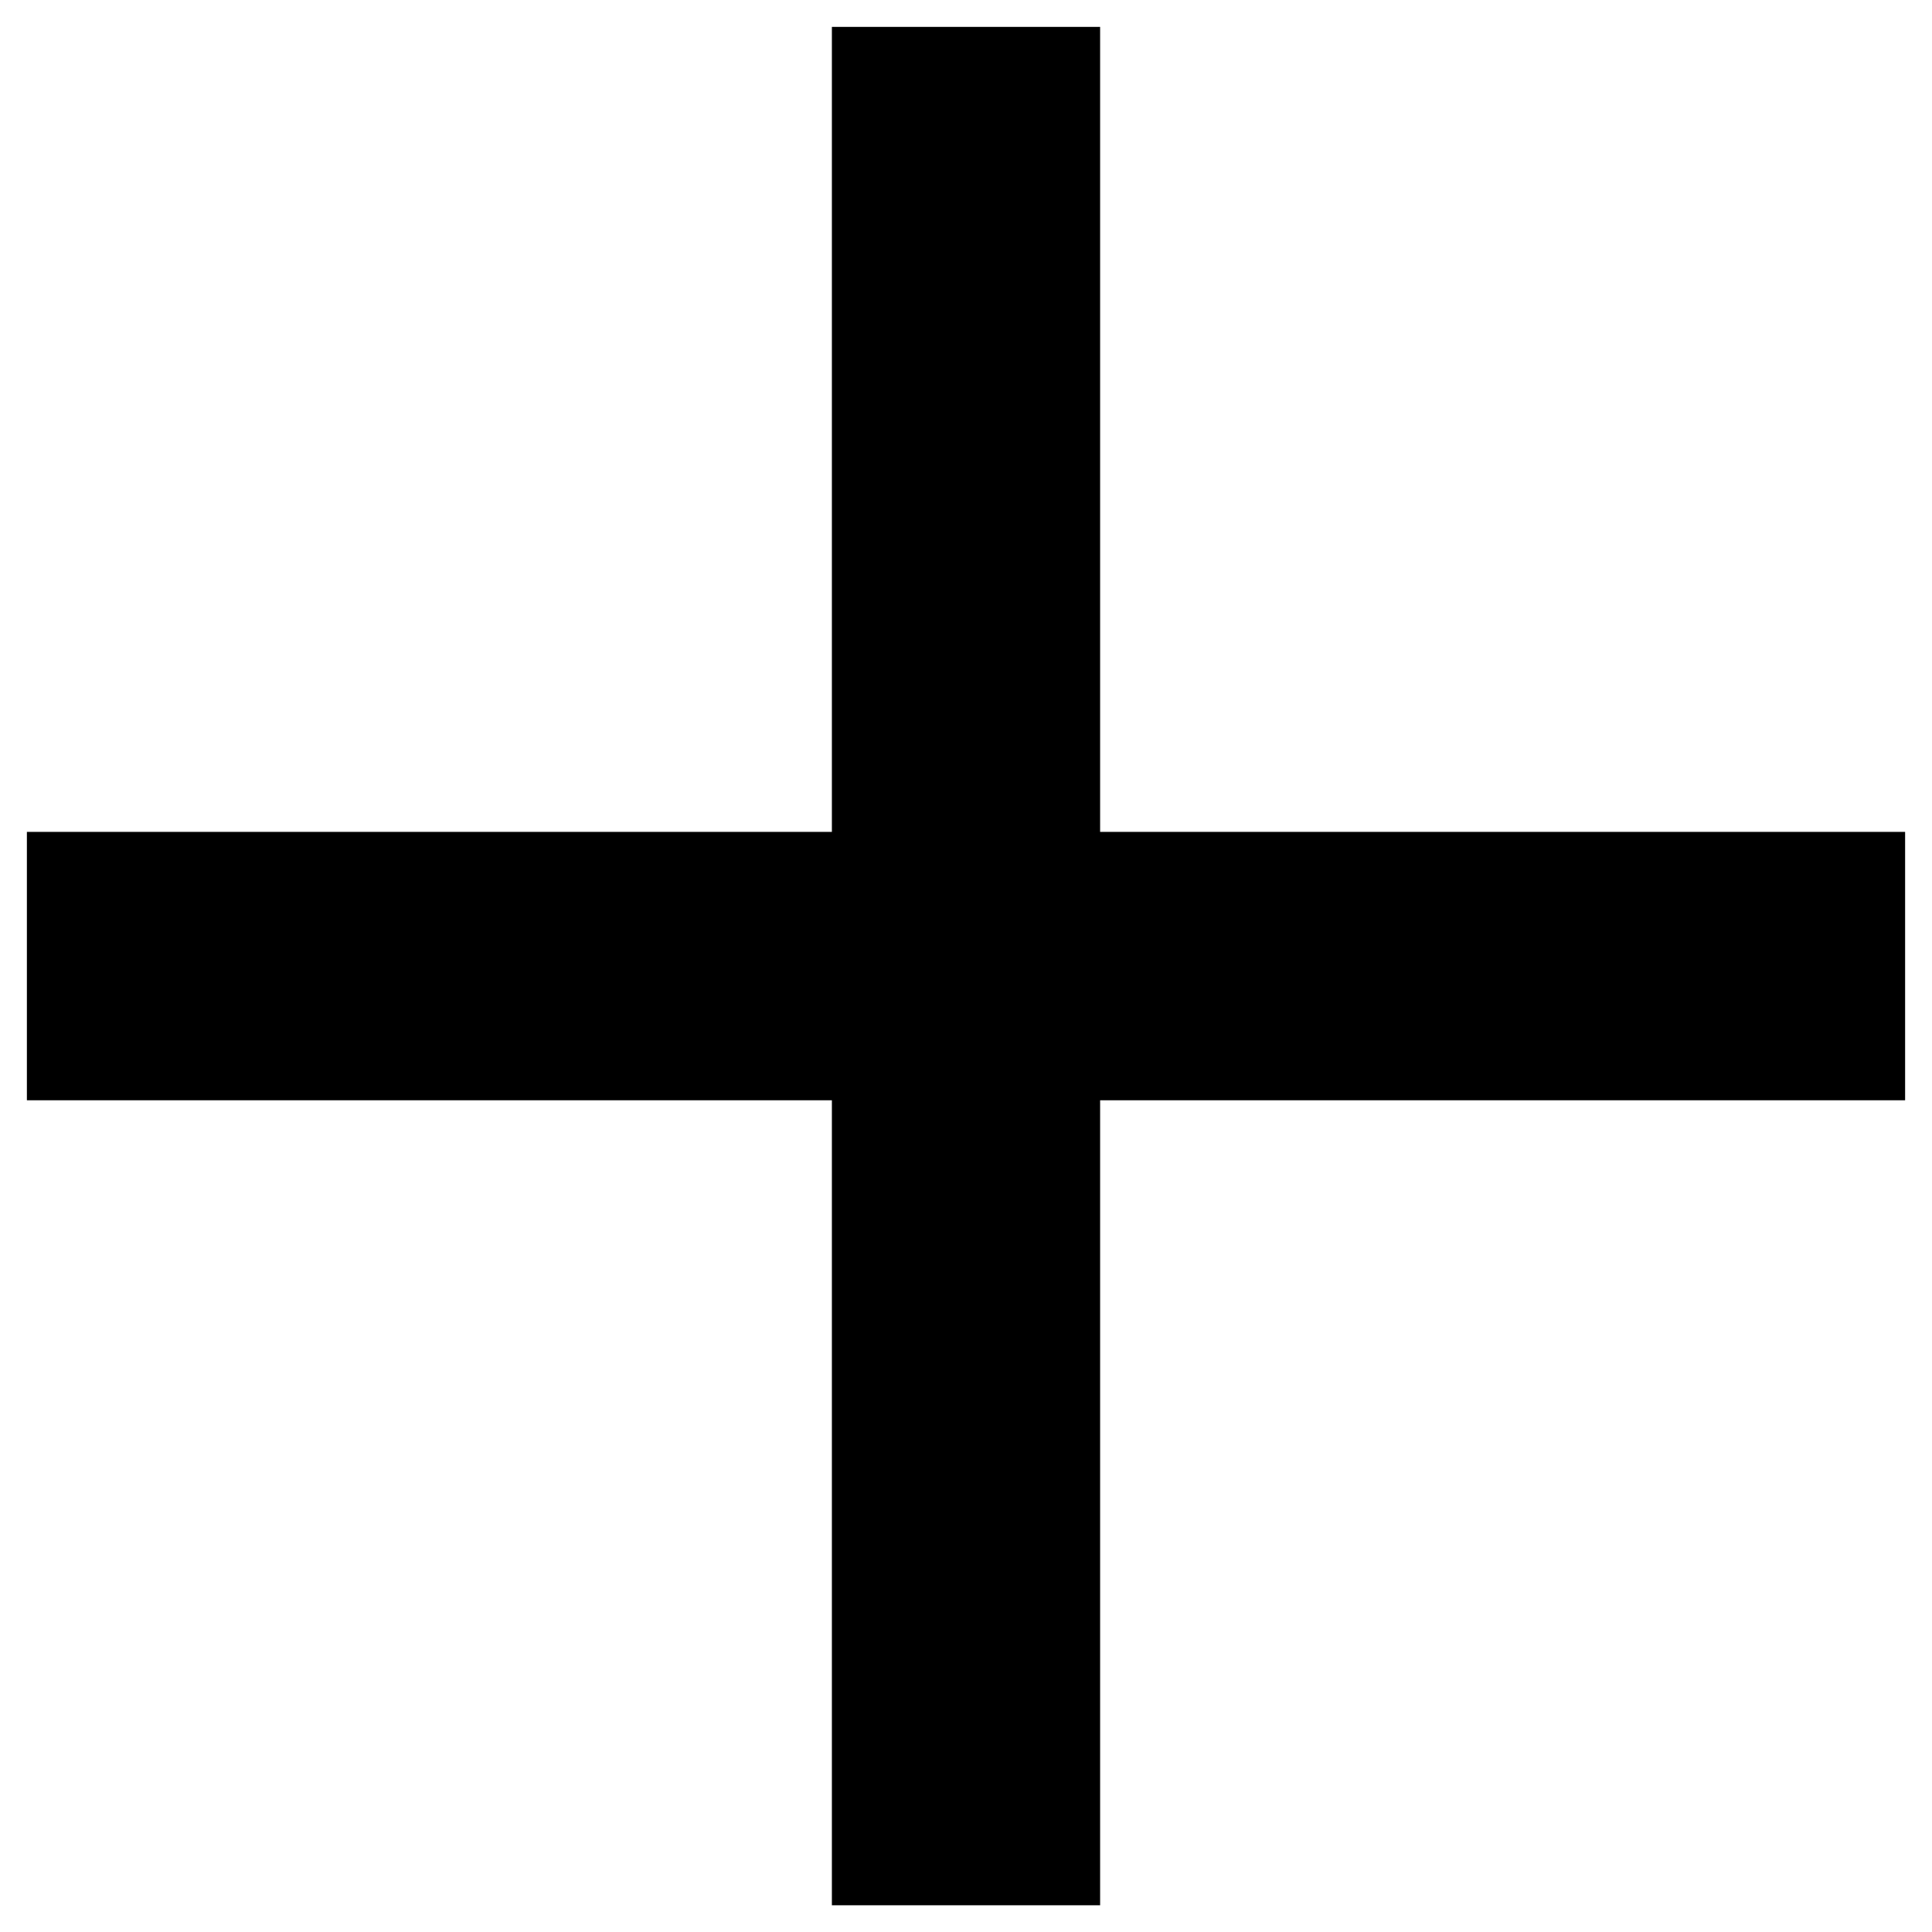
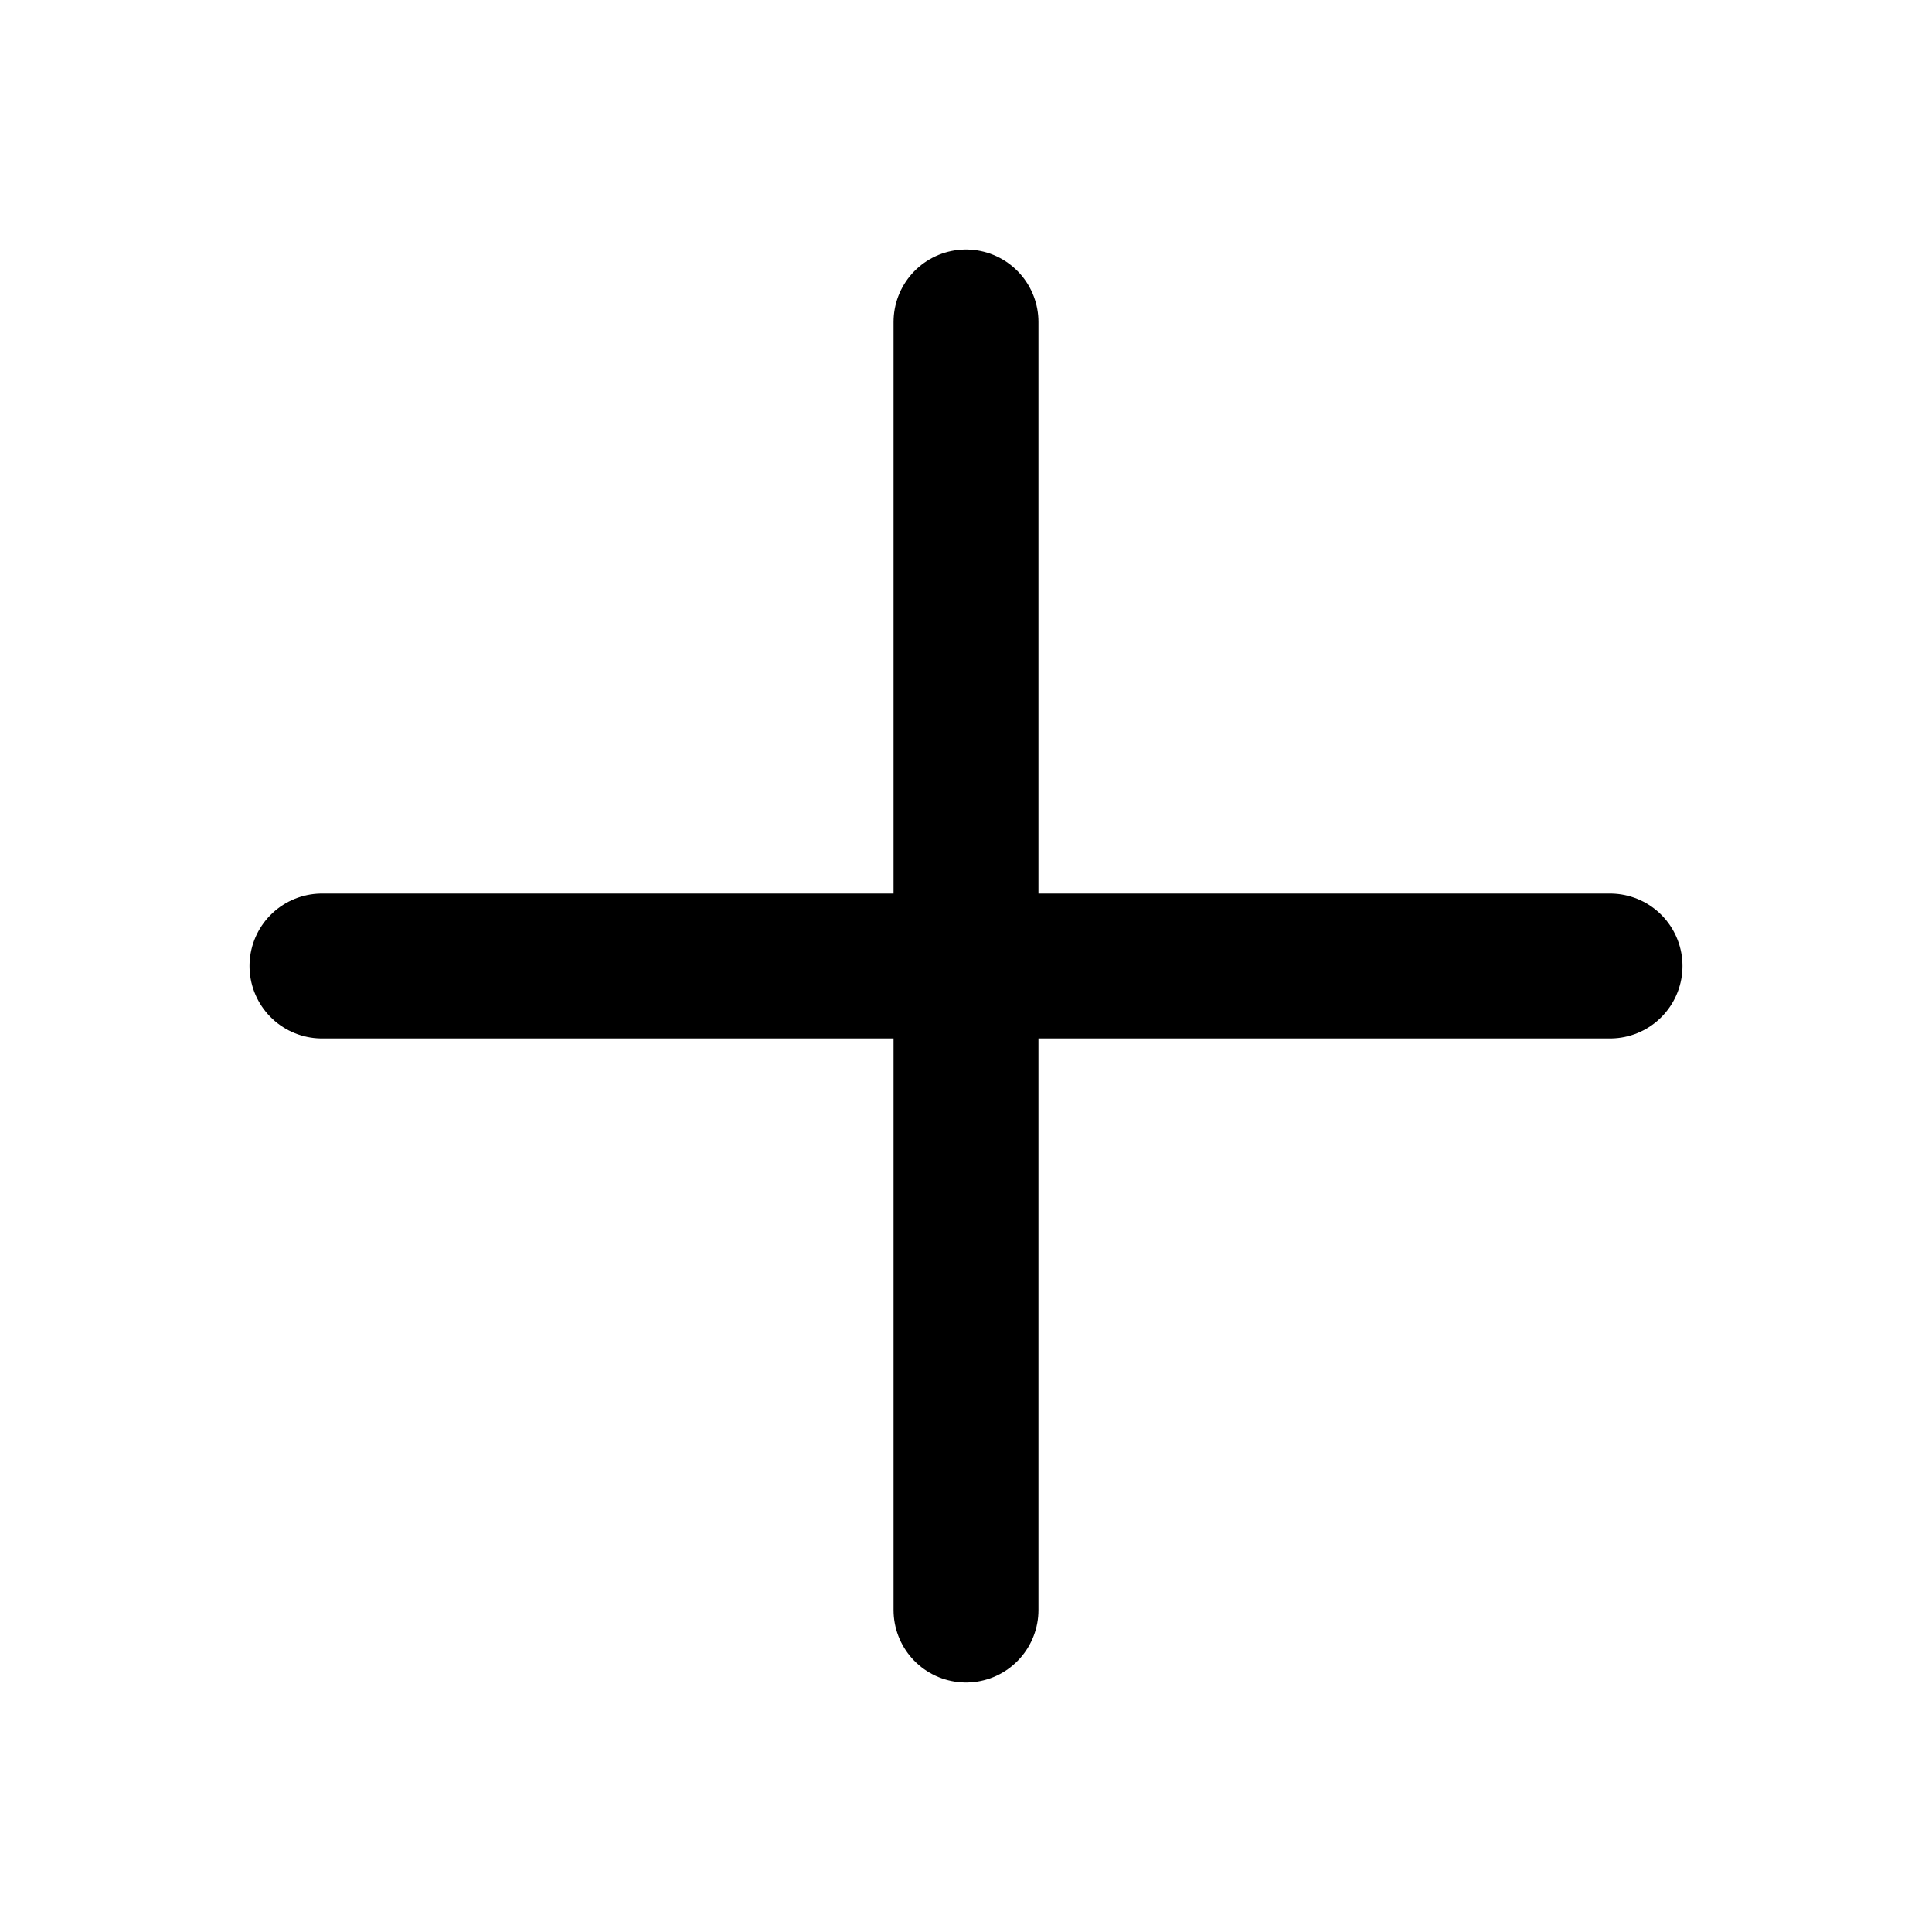
- <svg xmlns="http://www.w3.org/2000/svg" width="12" height="12" viewBox="0 0 12 12" fill="none">
-   <path d="M11.833 5.167H6.833V0.167H5.167V5.167H0.167V6.834H5.167V11.834H6.833V6.834H11.833V5.167Z" fill="currentColor" />
+ <svg xmlns="http://www.w3.org/2000/svg" width="20" height="20" viewBox="0 0 20 20" fill="none">
+   <path d="M10 3.333V16.667" stroke="currentColor" stroke-width="1.5" stroke-linecap="round" stroke-linejoin="round" />
+   <path d="M3.333 10H16.667" stroke="currentColor" stroke-width="1.5" stroke-linecap="round" stroke-linejoin="round" />
</svg>
